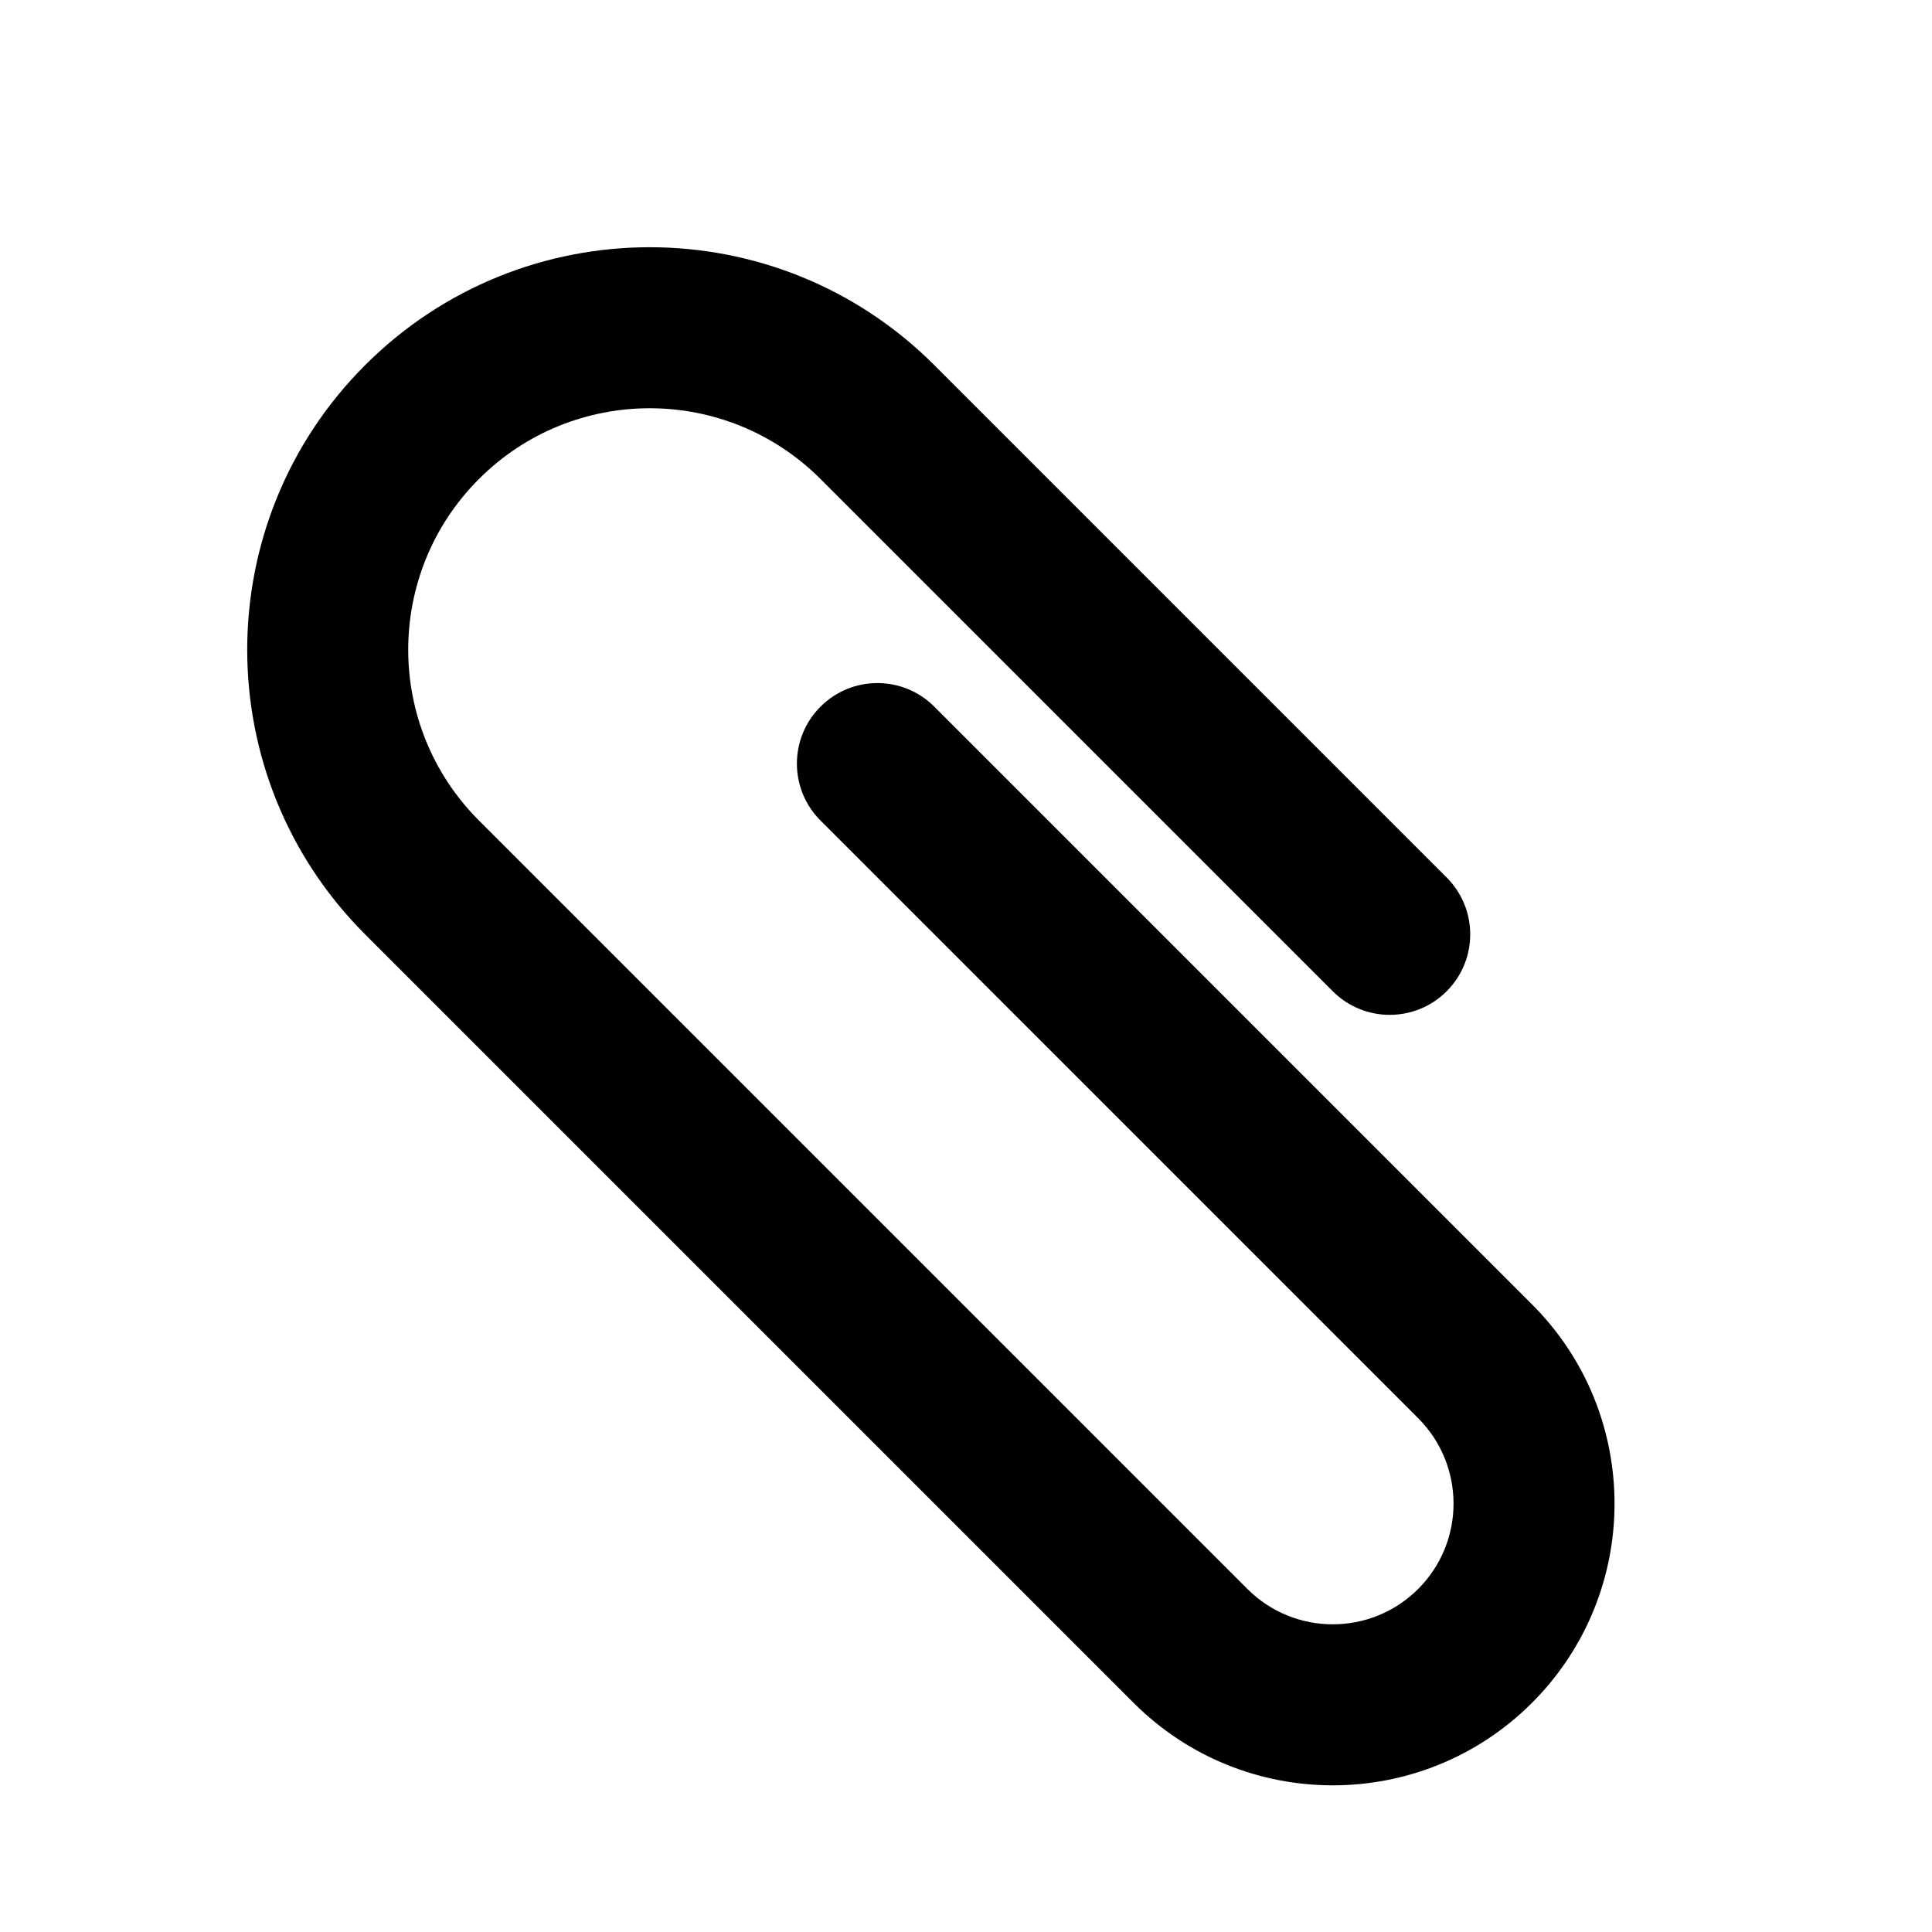
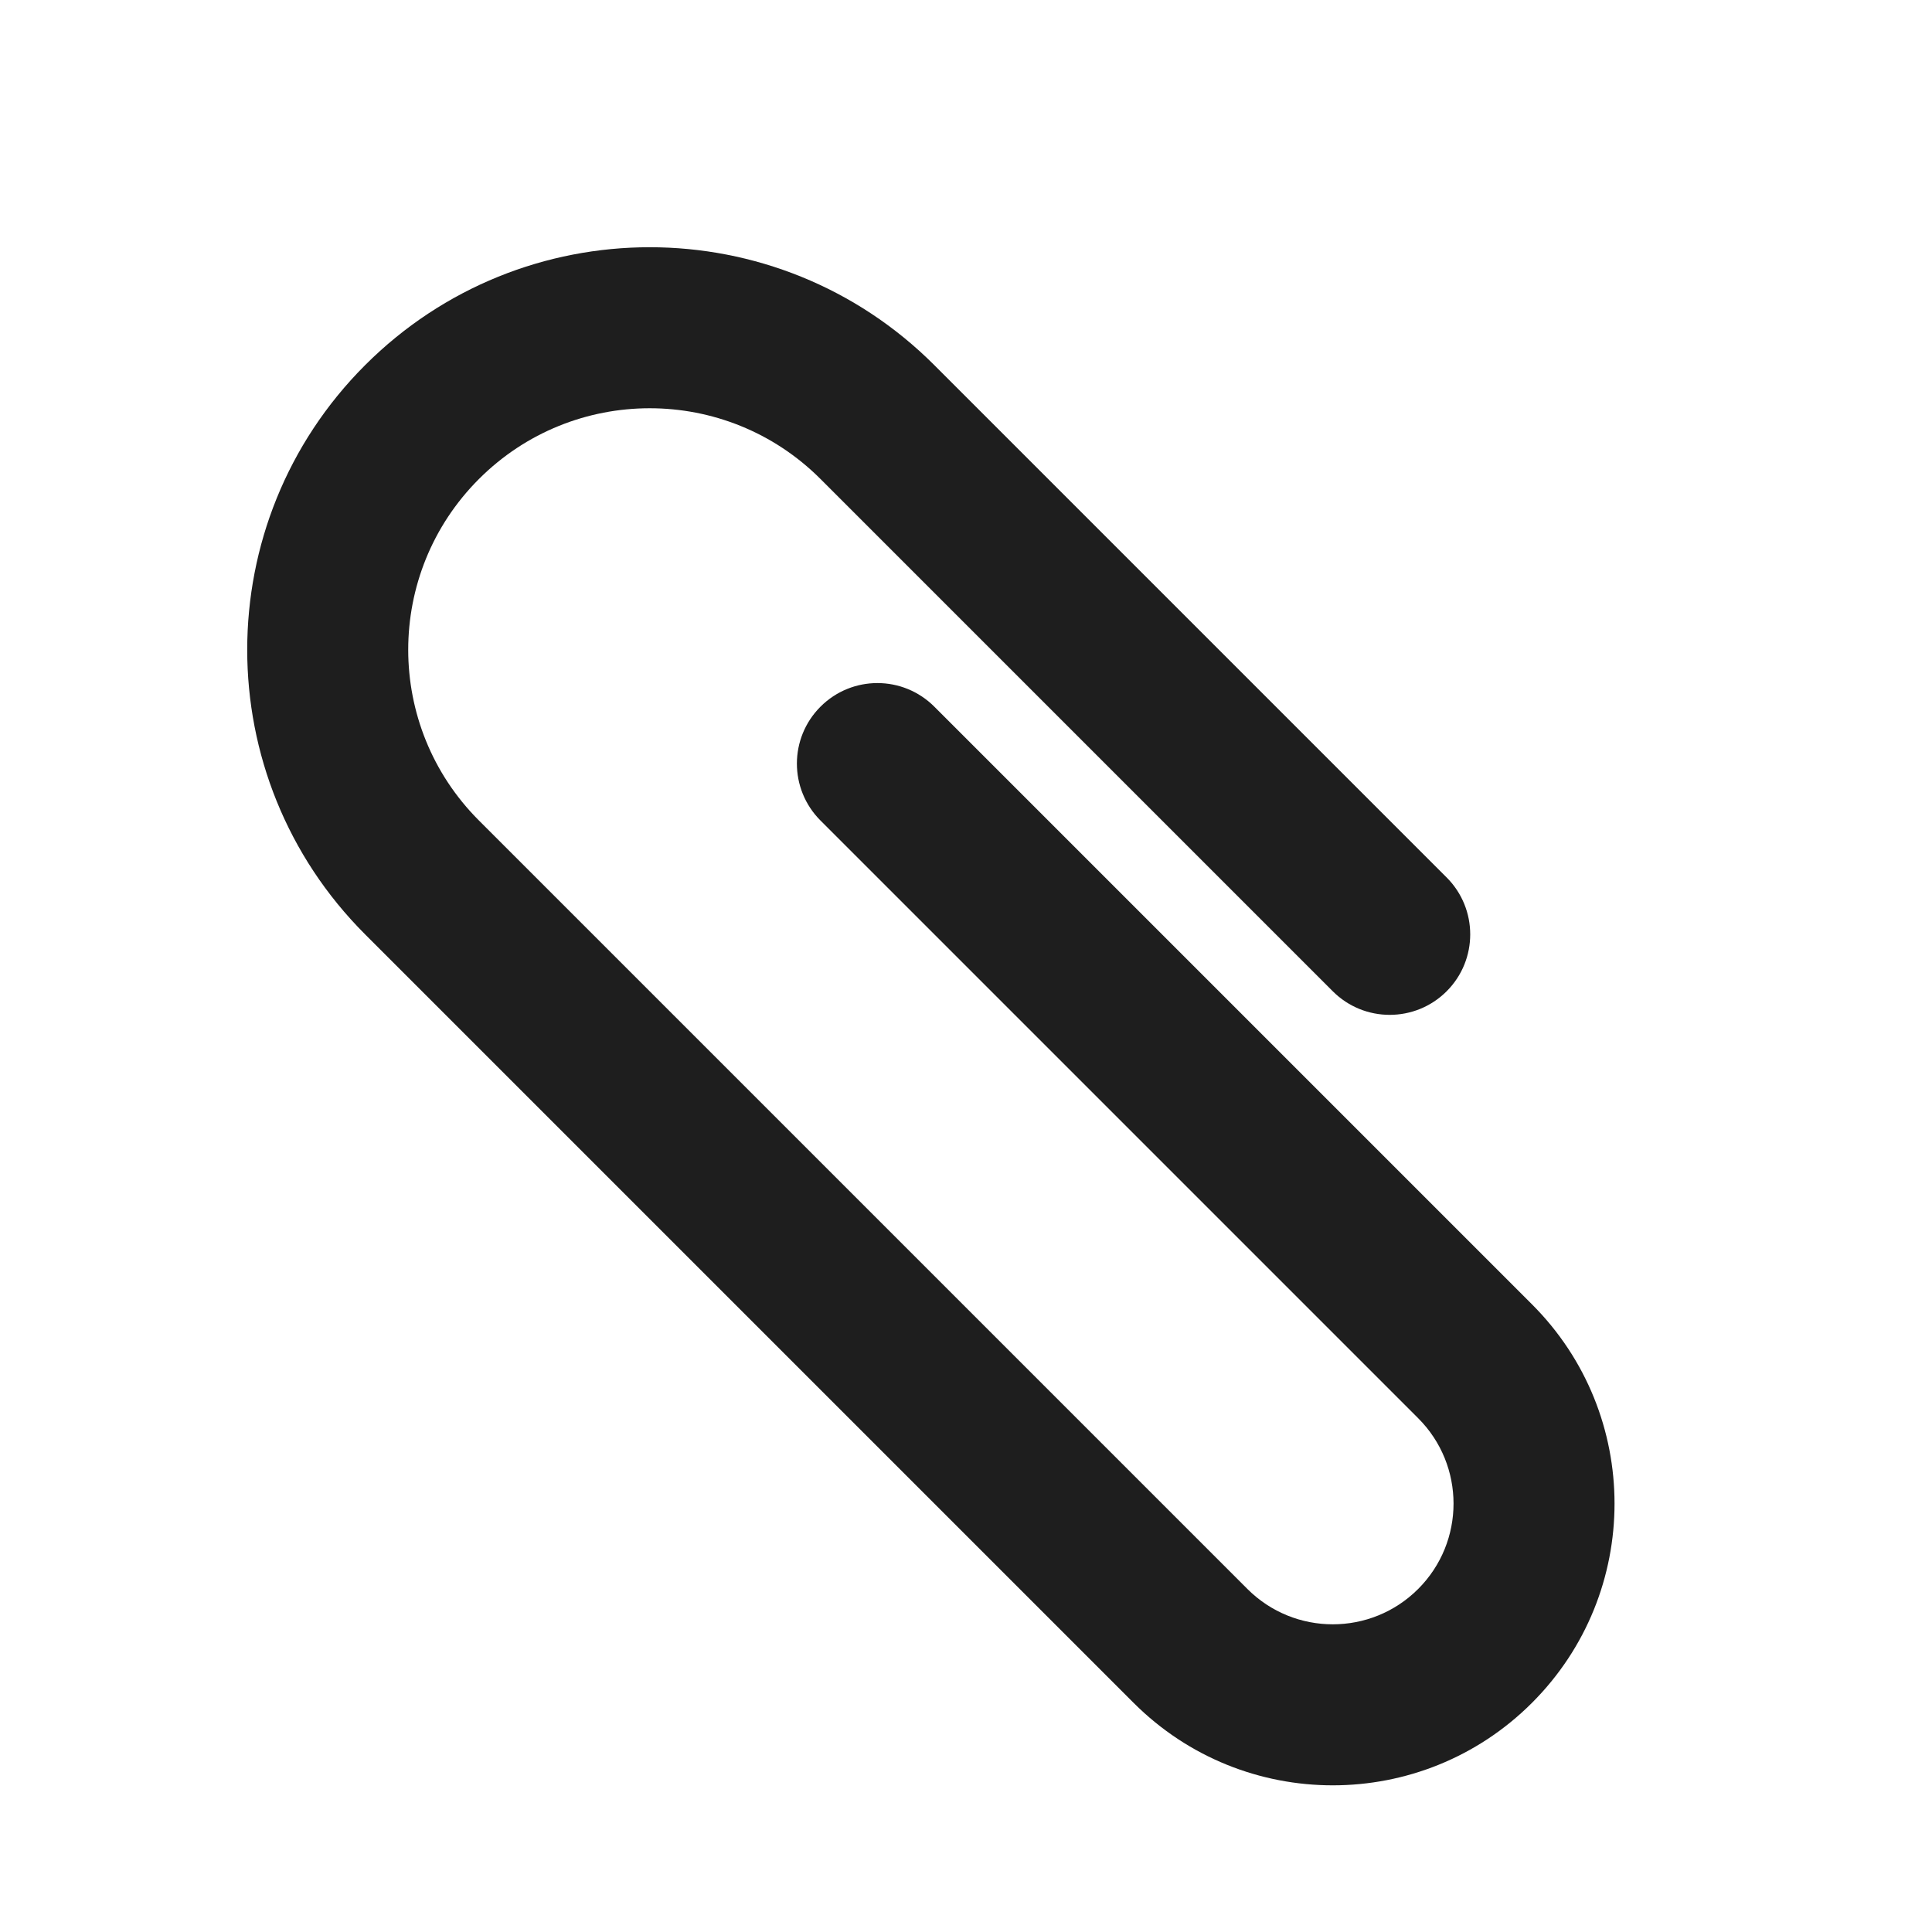
- <svg xmlns="http://www.w3.org/2000/svg" viewBox="0 0 24 24">
-   <path d="M19.314,17.314 L6.314,17.314 C3.552,17.314 1.314,15.075 1.314,12.314 C1.314,9.552 3.552,7.314 6.314,7.314 L15.314,7.314 C15.866,7.314 16.314,7.761 16.314,8.314 C16.314,8.866 15.866,9.314 15.314,9.314 L15.314,9.314 L6.314,9.314 C4.657,9.314 3.314,10.657 3.314,12.314 C3.314,13.971 4.657,15.314 6.314,15.314 L19.314,15.314 L19.314,15.314 L19.814,15.314 C20.642,15.314 21.314,14.642 21.314,13.814 C21.314,12.985 20.642,12.314 19.814,12.314 L19.314,12.314 L19.314,12.314 L9.314,12.314 C8.761,12.314 8.314,11.866 8.314,11.314 C8.314,10.761 8.761,10.314 9.314,10.314 L9.314,10.314 L19.314,10.314 L19.314,10.314 L19.814,10.314 C21.747,10.314 23.314,11.881 23.314,13.814 C23.314,15.747 21.747,17.314 19.814,17.314 L19.314,17.314 L19.314,17.314 Z" transform="translate(12.31371, 12.31371) rotate(45) translate(-12.31371, -12.31371)" />
+ <svg xmlns="http://www.w3.org/2000/svg" width="24px" height="24px" viewBox="0 0 24 24">
+   <path fill="#1e1e1e" d="M19.314,17.314 L6.314,17.314 C3.552,17.314 1.314,15.075 1.314,12.314 C1.314,9.552 3.552,7.314 6.314,7.314 L15.314,7.314 C15.866,7.314 16.314,7.761 16.314,8.314 C16.314,8.866 15.866,9.314 15.314,9.314 L15.314,9.314 L6.314,9.314 C4.657,9.314 3.314,10.657 3.314,12.314 C3.314,13.971 4.657,15.314 6.314,15.314 L19.314,15.314 L19.314,15.314 L19.814,15.314 C20.642,15.314 21.314,14.642 21.314,13.814 C21.314,12.985 20.642,12.314 19.814,12.314 L19.314,12.314 L19.314,12.314 L9.314,12.314 C8.761,12.314 8.314,11.866 8.314,11.314 C8.314,10.761 8.761,10.314 9.314,10.314 L9.314,10.314 L19.314,10.314 L19.314,10.314 L19.814,10.314 C21.747,10.314 23.314,11.881 23.314,13.814 C23.314,15.747 21.747,17.314 19.814,17.314 L19.314,17.314 L19.314,17.314 Z" transform="translate(12.31371, 12.31371) rotate(45) translate(-12.31371, -12.31371)" />
</svg>
